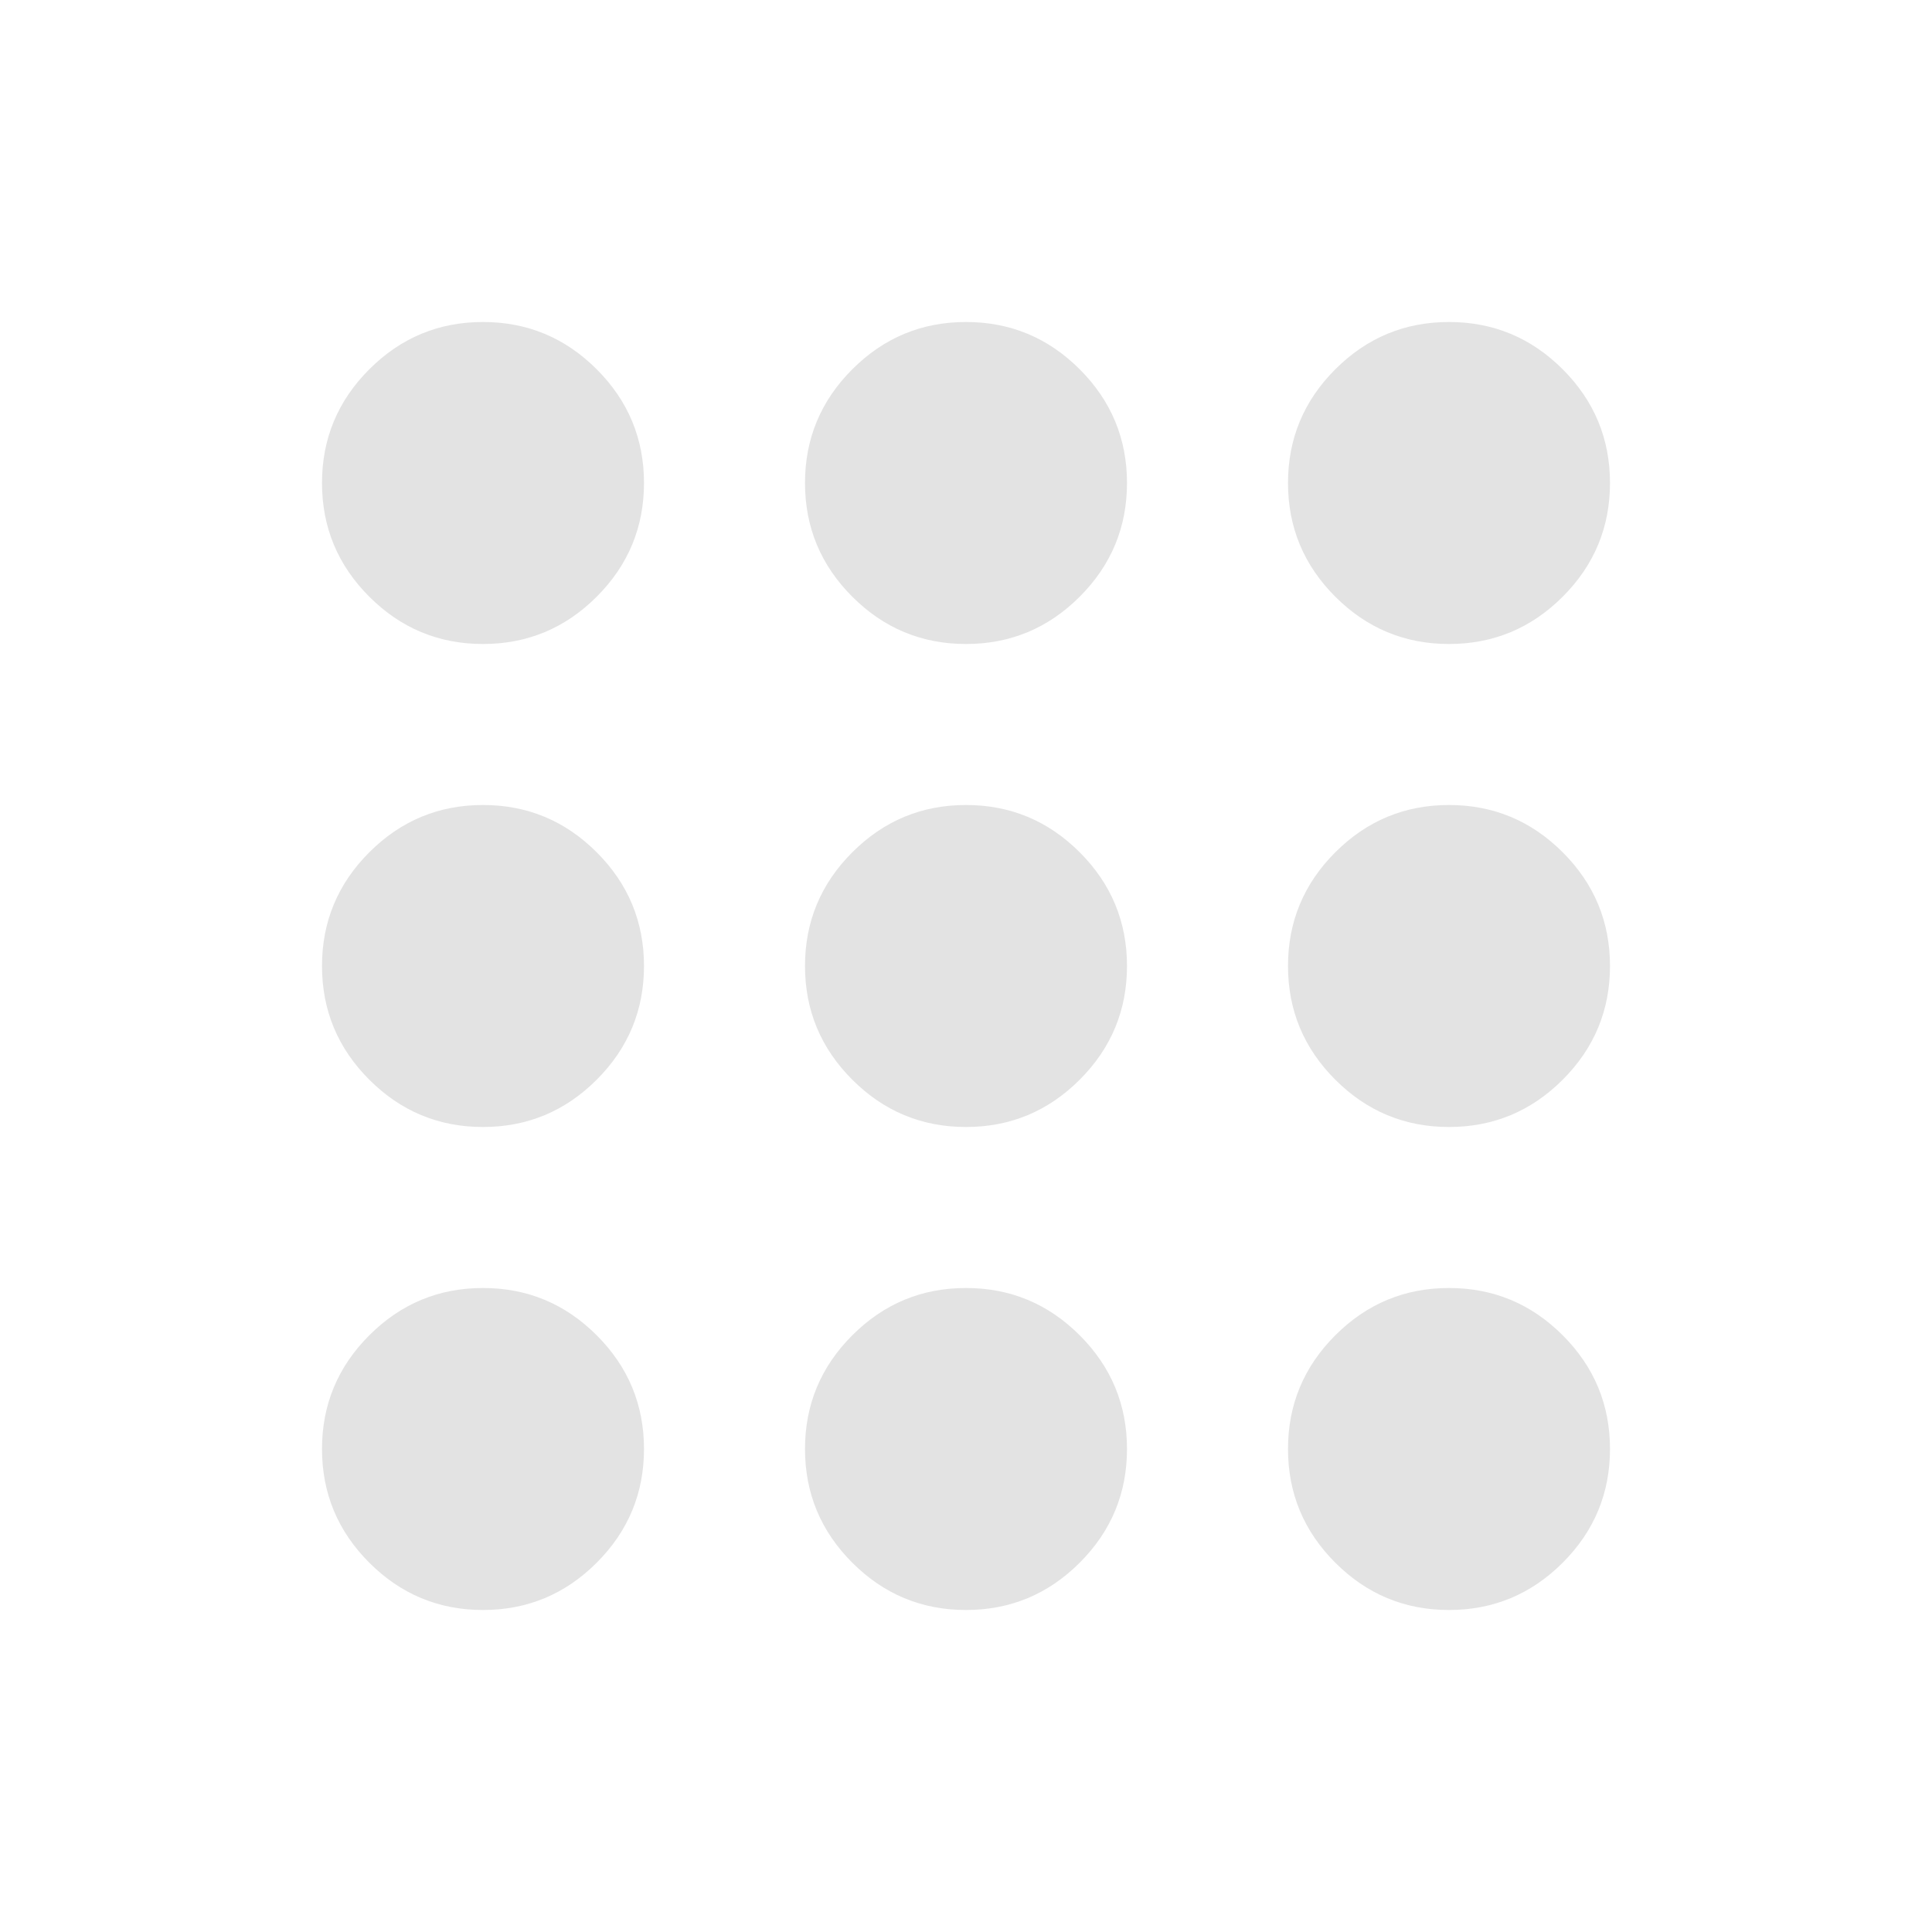
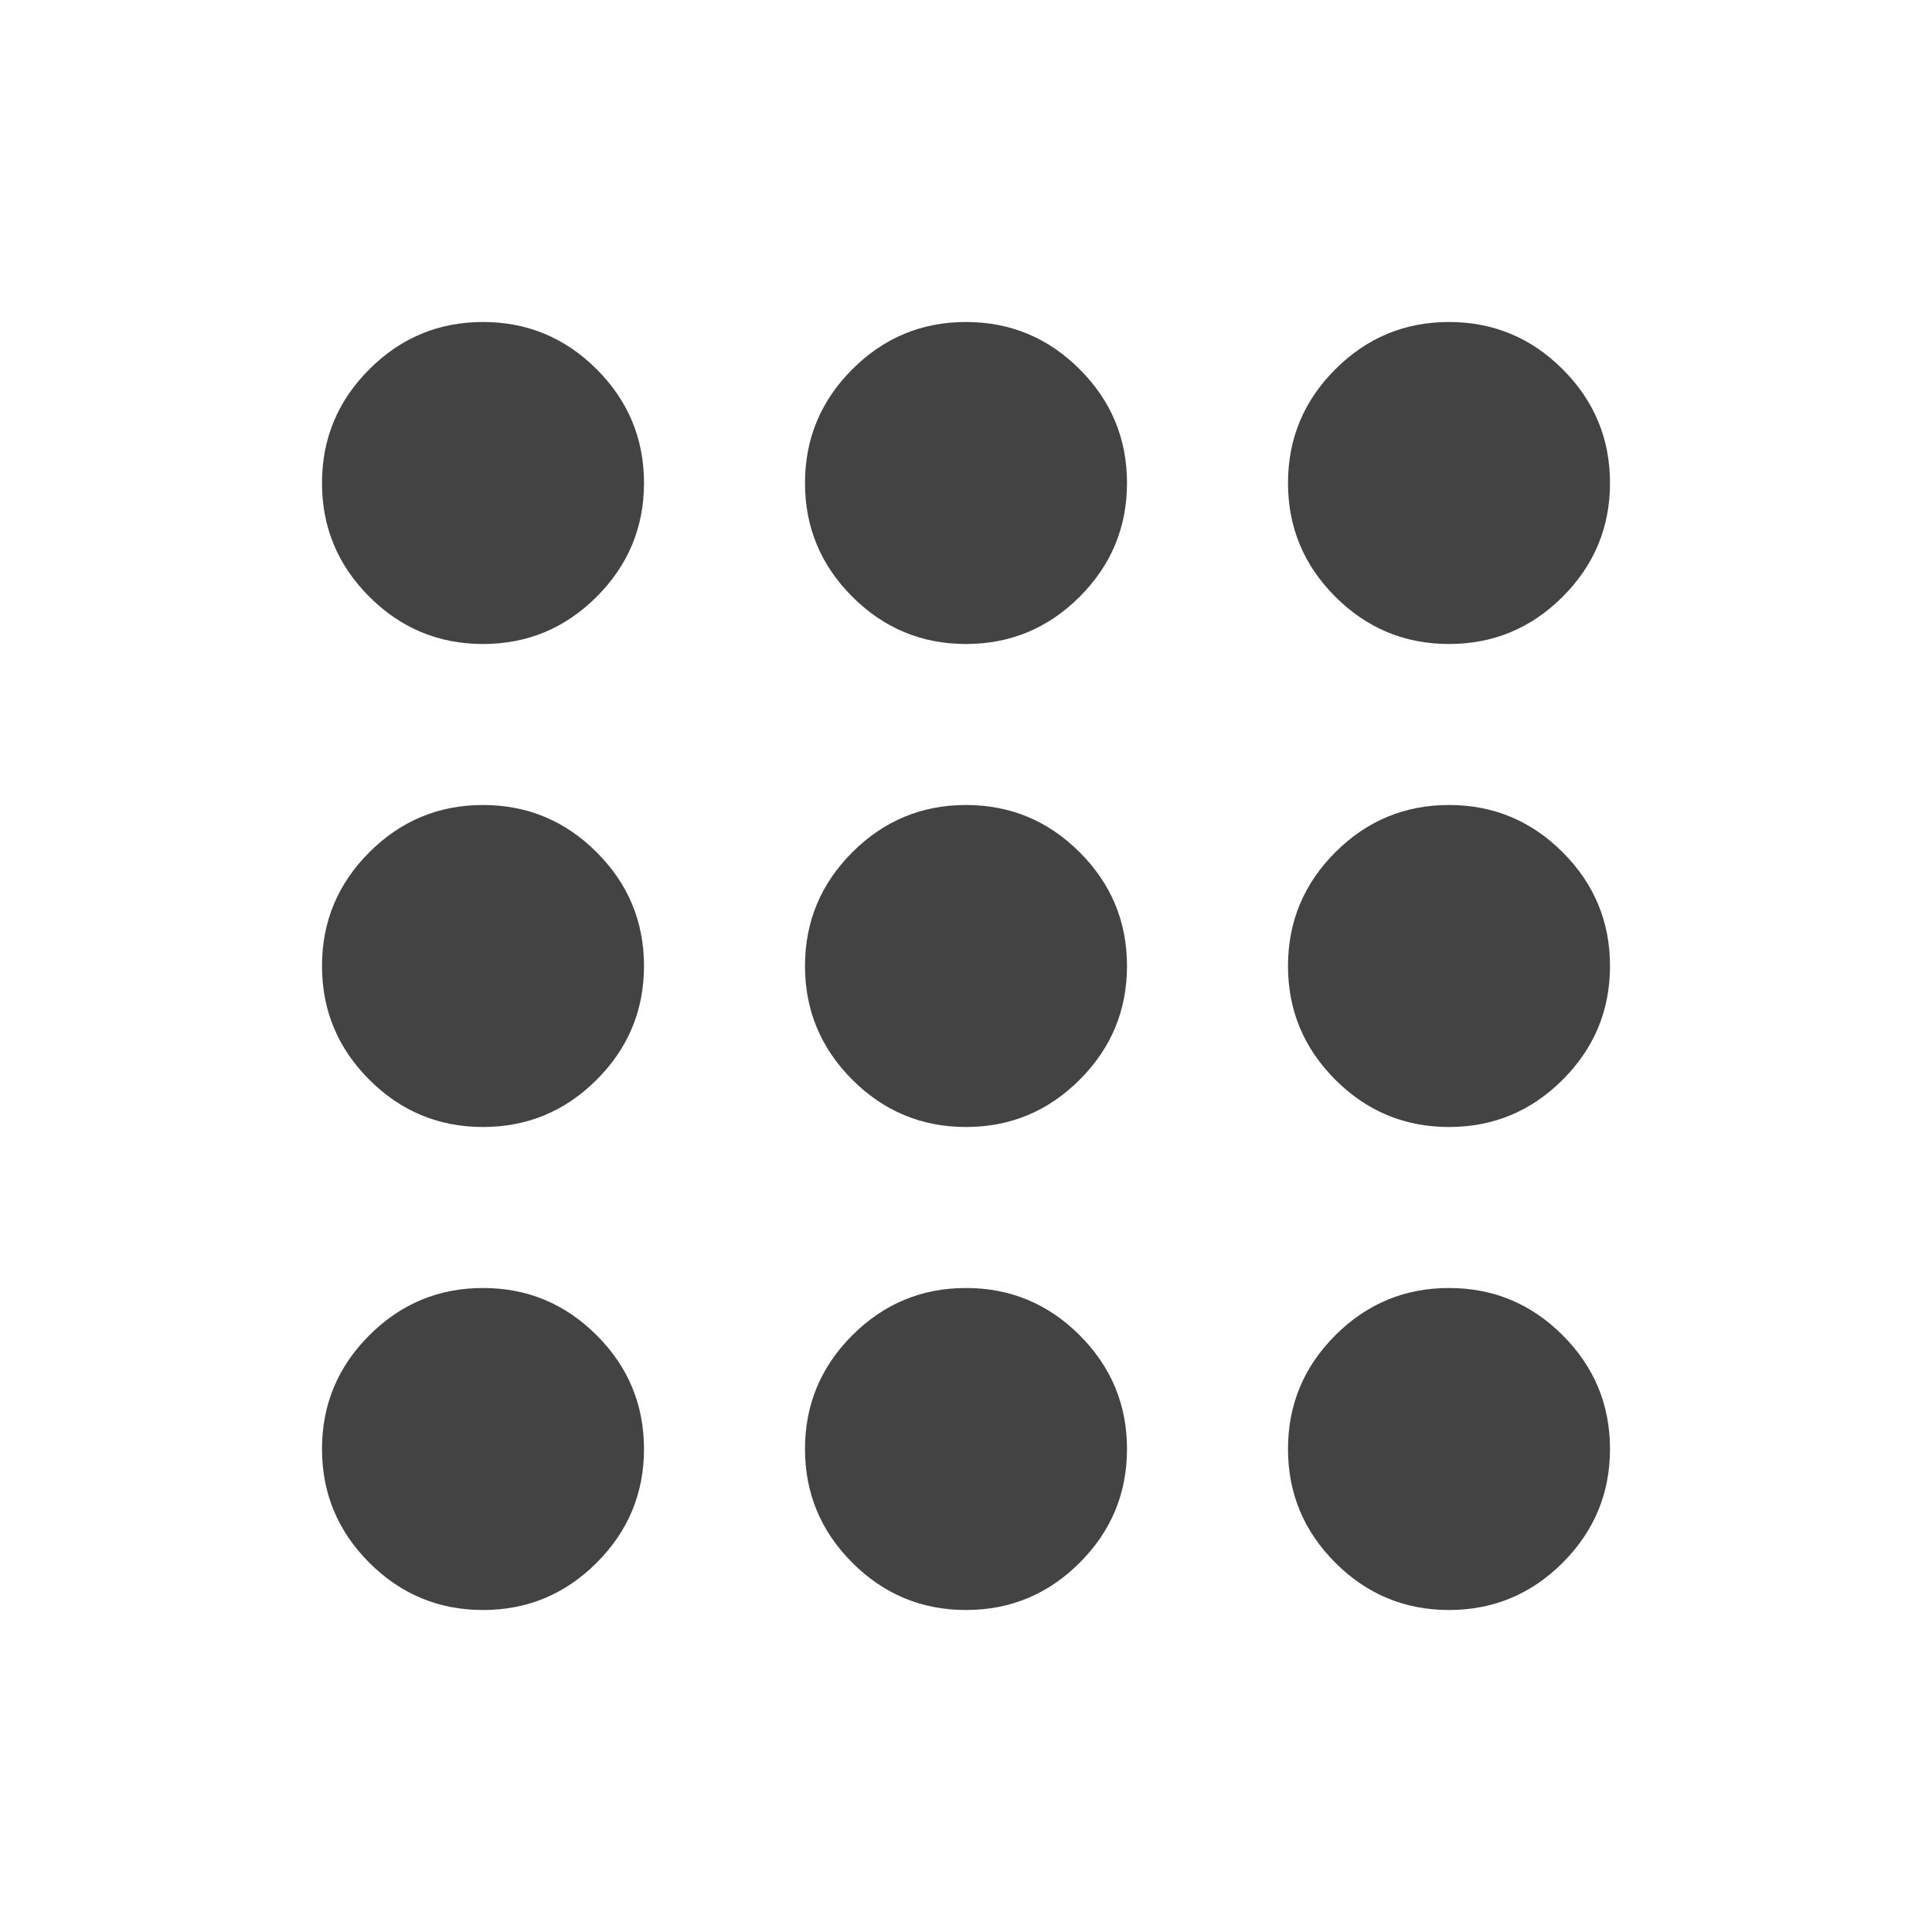
- <svg xmlns="http://www.w3.org/2000/svg" height="24px" viewBox="0 -960 960 960" width="24px" fill="#e3e3e3">
+ <svg xmlns="http://www.w3.org/2000/svg" height="24px" viewBox="0 -960 960 960" width="24px" fill="#434343">
  <path d="M240-160q-33 0-56.5-23.5T160-240q0-33 23.5-56.5T240-320q33 0 56.5 23.5T320-240q0 33-23.5 56.5T240-160Zm240 0q-33 0-56.5-23.5T400-240q0-33 23.5-56.5T480-320q33 0 56.5 23.5T560-240q0 33-23.5 56.5T480-160Zm240 0q-33 0-56.5-23.5T640-240q0-33 23.5-56.5T720-320q33 0 56.5 23.5T800-240q0 33-23.5 56.5T720-160ZM240-400q-33 0-56.5-23.5T160-480q0-33 23.5-56.5T240-560q33 0 56.5 23.5T320-480q0 33-23.5 56.5T240-400Zm240 0q-33 0-56.5-23.5T400-480q0-33 23.5-56.5T480-560q33 0 56.5 23.5T560-480q0 33-23.5 56.5T480-400Zm240 0q-33 0-56.5-23.5T640-480q0-33 23.5-56.5T720-560q33 0 56.5 23.5T800-480q0 33-23.5 56.5T720-400ZM240-640q-33 0-56.5-23.5T160-720q0-33 23.5-56.5T240-800q33 0 56.5 23.5T320-720q0 33-23.5 56.5T240-640Zm240 0q-33 0-56.5-23.5T400-720q0-33 23.5-56.5T480-800q33 0 56.5 23.5T560-720q0 33-23.5 56.5T480-640Zm240 0q-33 0-56.5-23.5T640-720q0-33 23.5-56.5T720-800q33 0 56.5 23.5T800-720q0 33-23.5 56.5T720-640Z" />
</svg>
